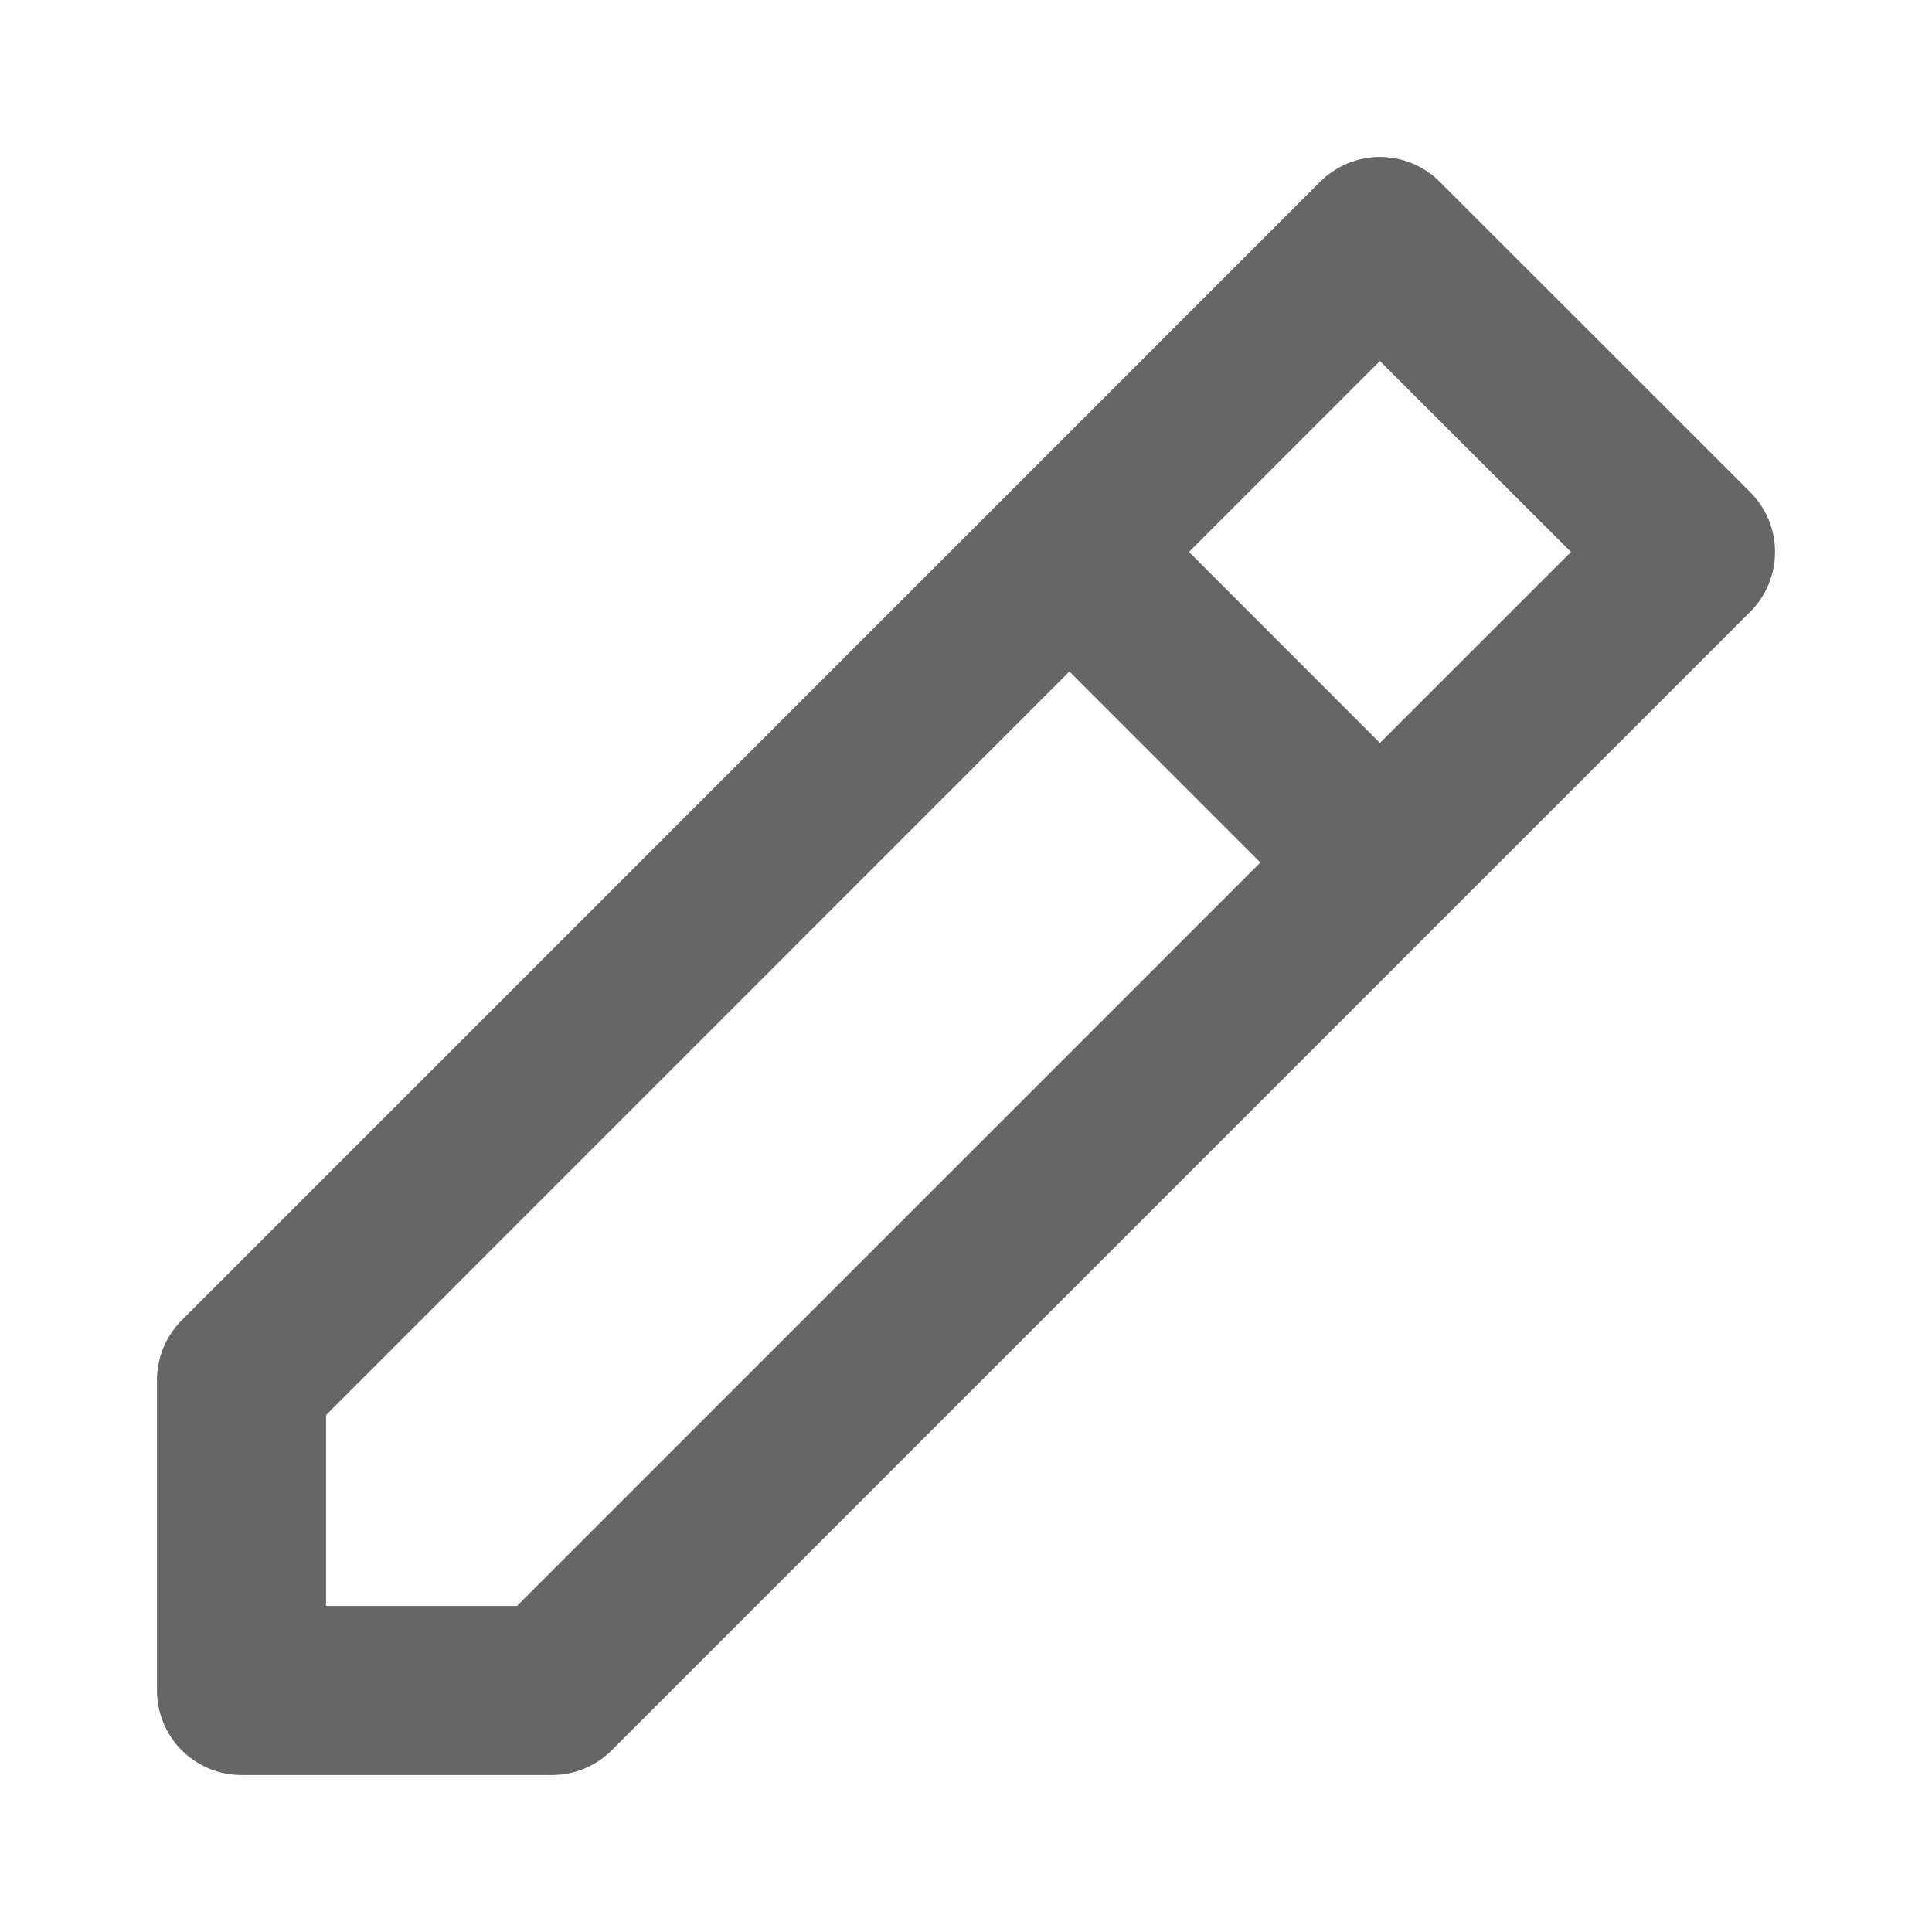
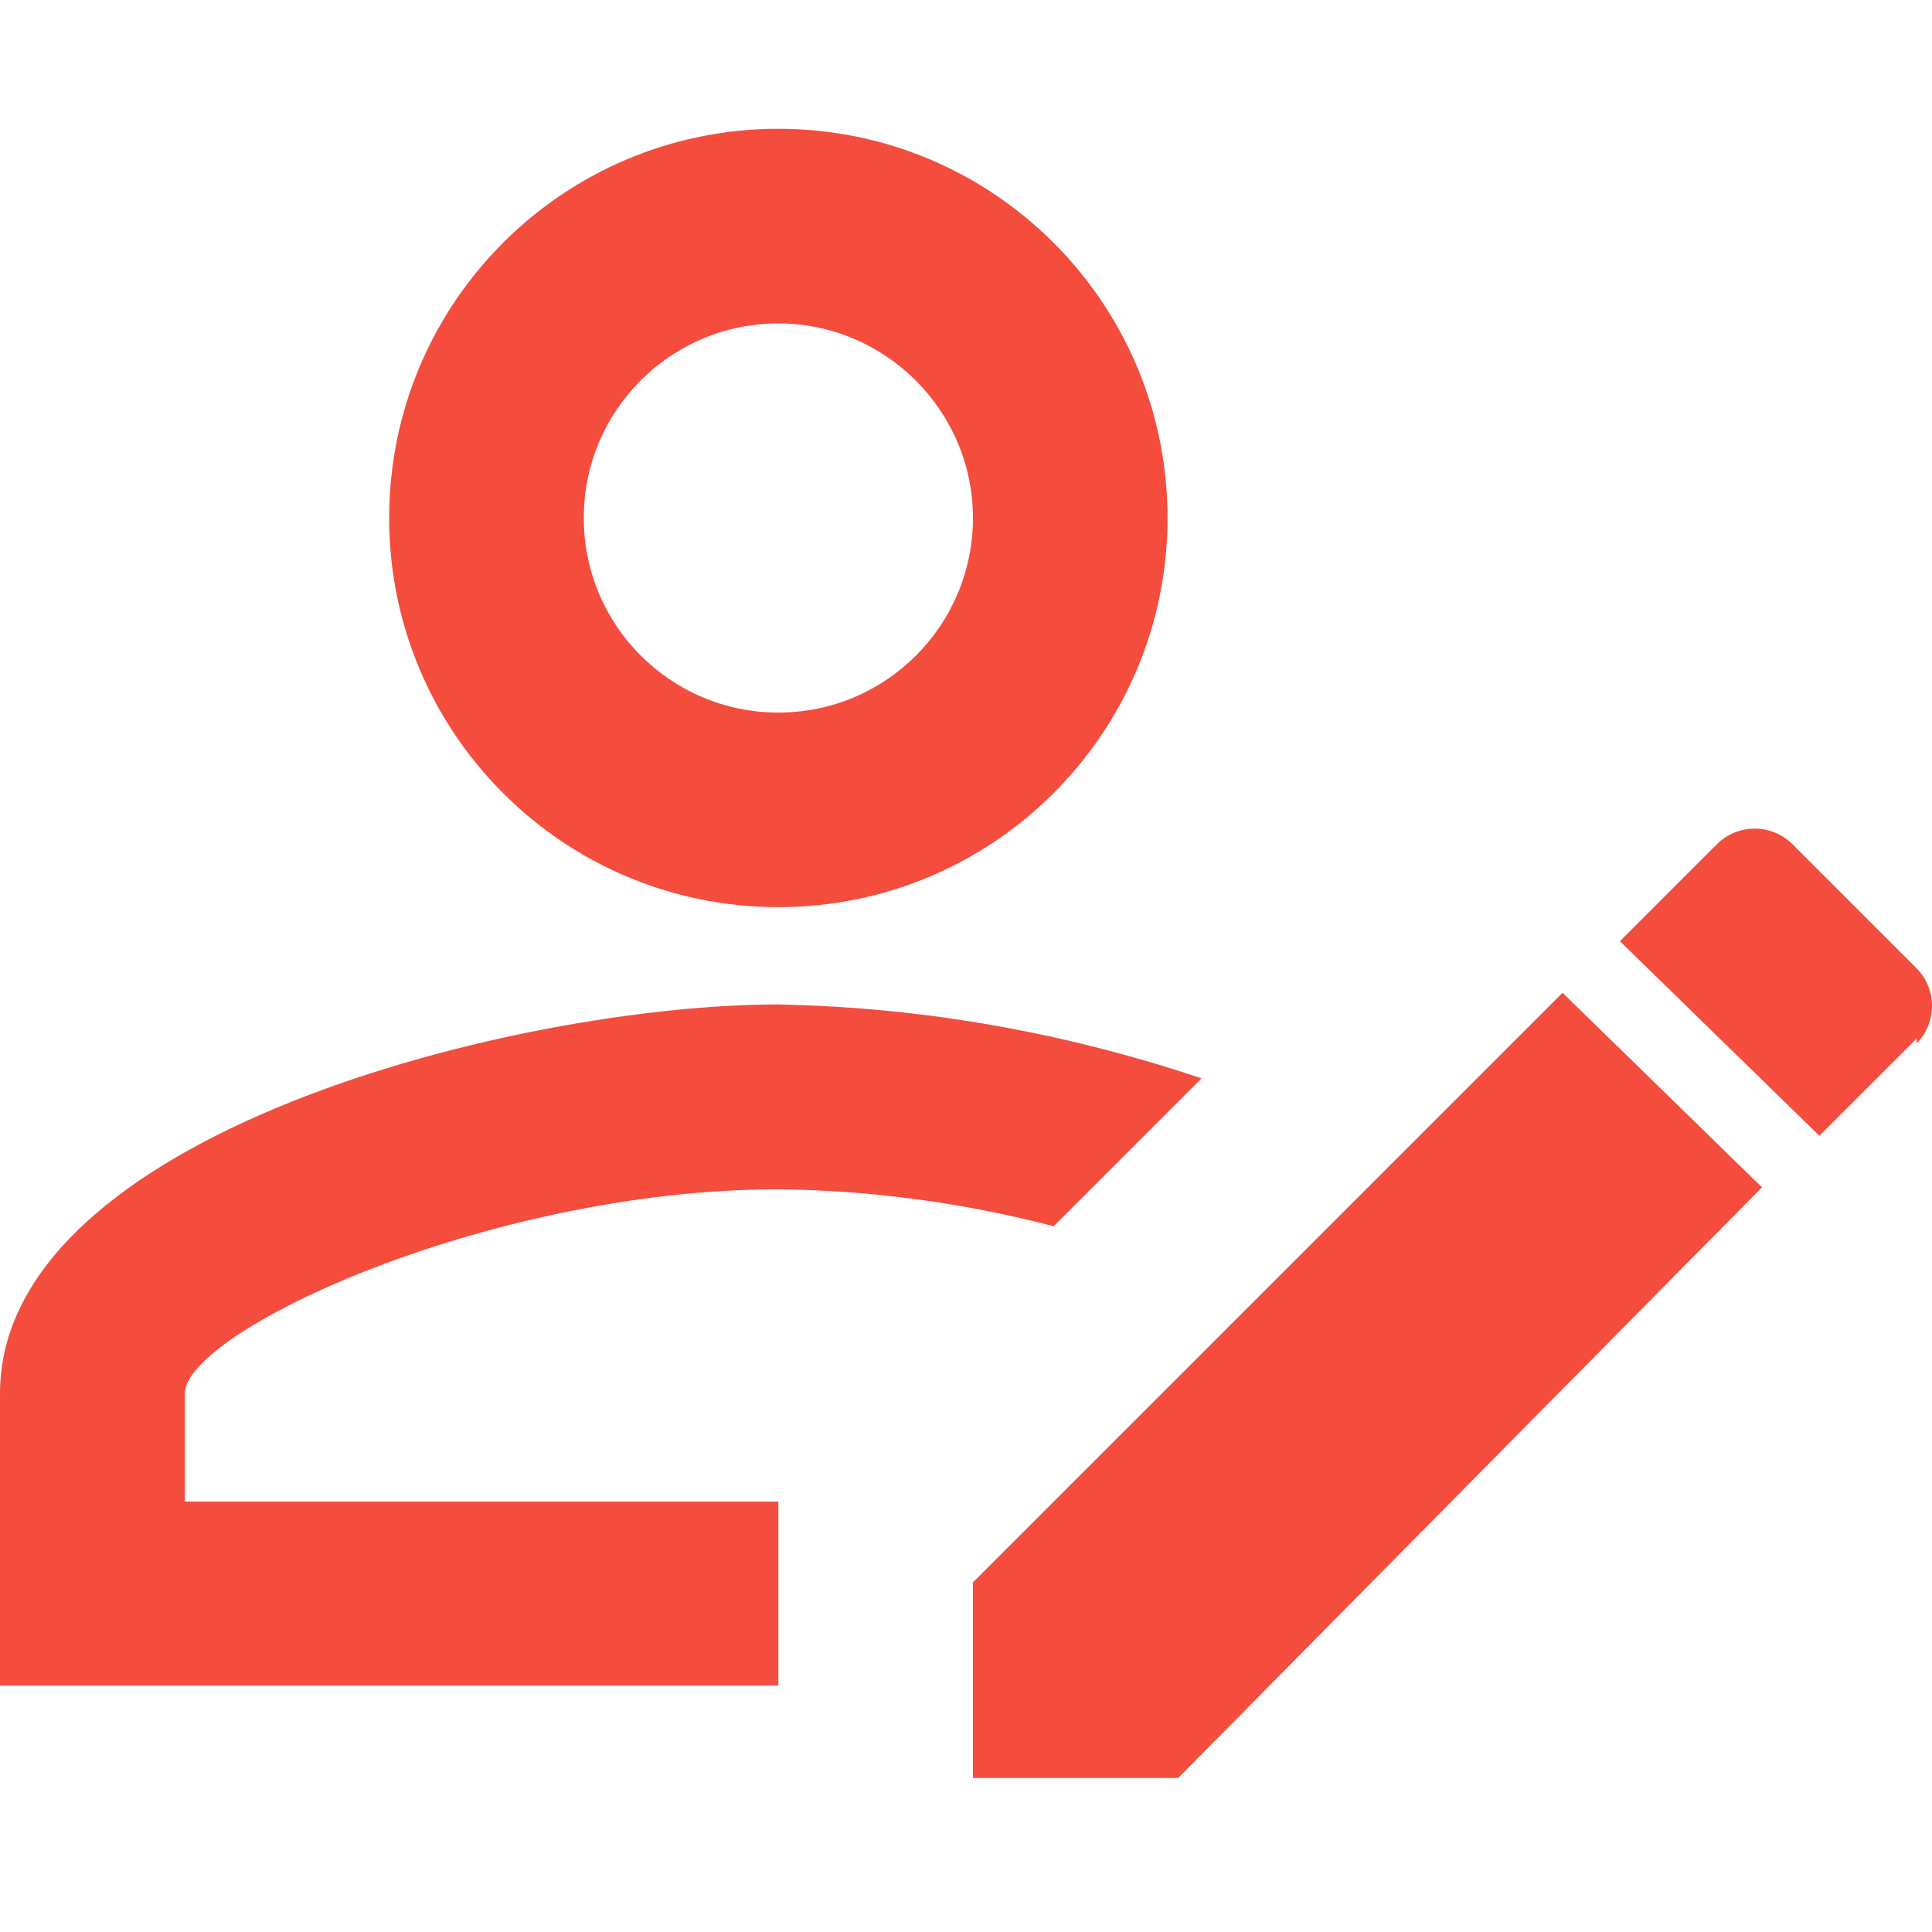
- <svg xmlns="http://www.w3.org/2000/svg" width="16" height="16" viewBox="0 0 16 16" fill="none">
-   <path d="M8.857 4.571L11.428 7.143M2 14H4.571L14 4.571L11.428 2L2 11.429V14Z" stroke="#666666" stroke-width="1.4" stroke-linecap="round" stroke-linejoin="round" />
+ <svg xmlns="http://www.w3.org/2000/svg" width="30" height="30" viewBox="0 0 30 30" fill="none">
+   <path d="M0 21.64V26.172H12.086V23.317H2.87V21.64C2.87 20.673 7.599 18.467 12.086 18.467C13.536 18.482 14.972 18.679 16.362 19.041L18.658 16.745C16.543 16.035 14.352 15.642 12.086 15.597C8.052 15.597 0 17.606 0 21.64ZM12.086 2C8.747 2 6.043 4.704 6.043 8.043C6.043 11.382 8.747 14.086 12.086 14.086C15.425 14.086 18.129 11.382 18.129 8.043C18.129 4.704 15.425 2 12.086 2ZM12.086 11.065C10.424 11.065 9.065 9.72 9.065 8.043C9.065 6.366 10.424 5.022 12.086 5.022C13.748 5.022 15.108 6.381 15.108 8.043C15.108 9.705 13.763 11.065 12.086 11.065ZM29.762 16.126L28.251 17.636L25.154 14.615L26.665 13.104C26.82 12.952 27.029 12.867 27.247 12.867C27.464 12.867 27.673 12.952 27.828 13.104L29.762 15.038C30.079 15.355 30.079 15.884 29.762 16.201M15.108 24.571L24.263 15.416L27.36 18.437L18.295 27.608H15.108V24.571Z" fill="#F44C3D" />
</svg>
